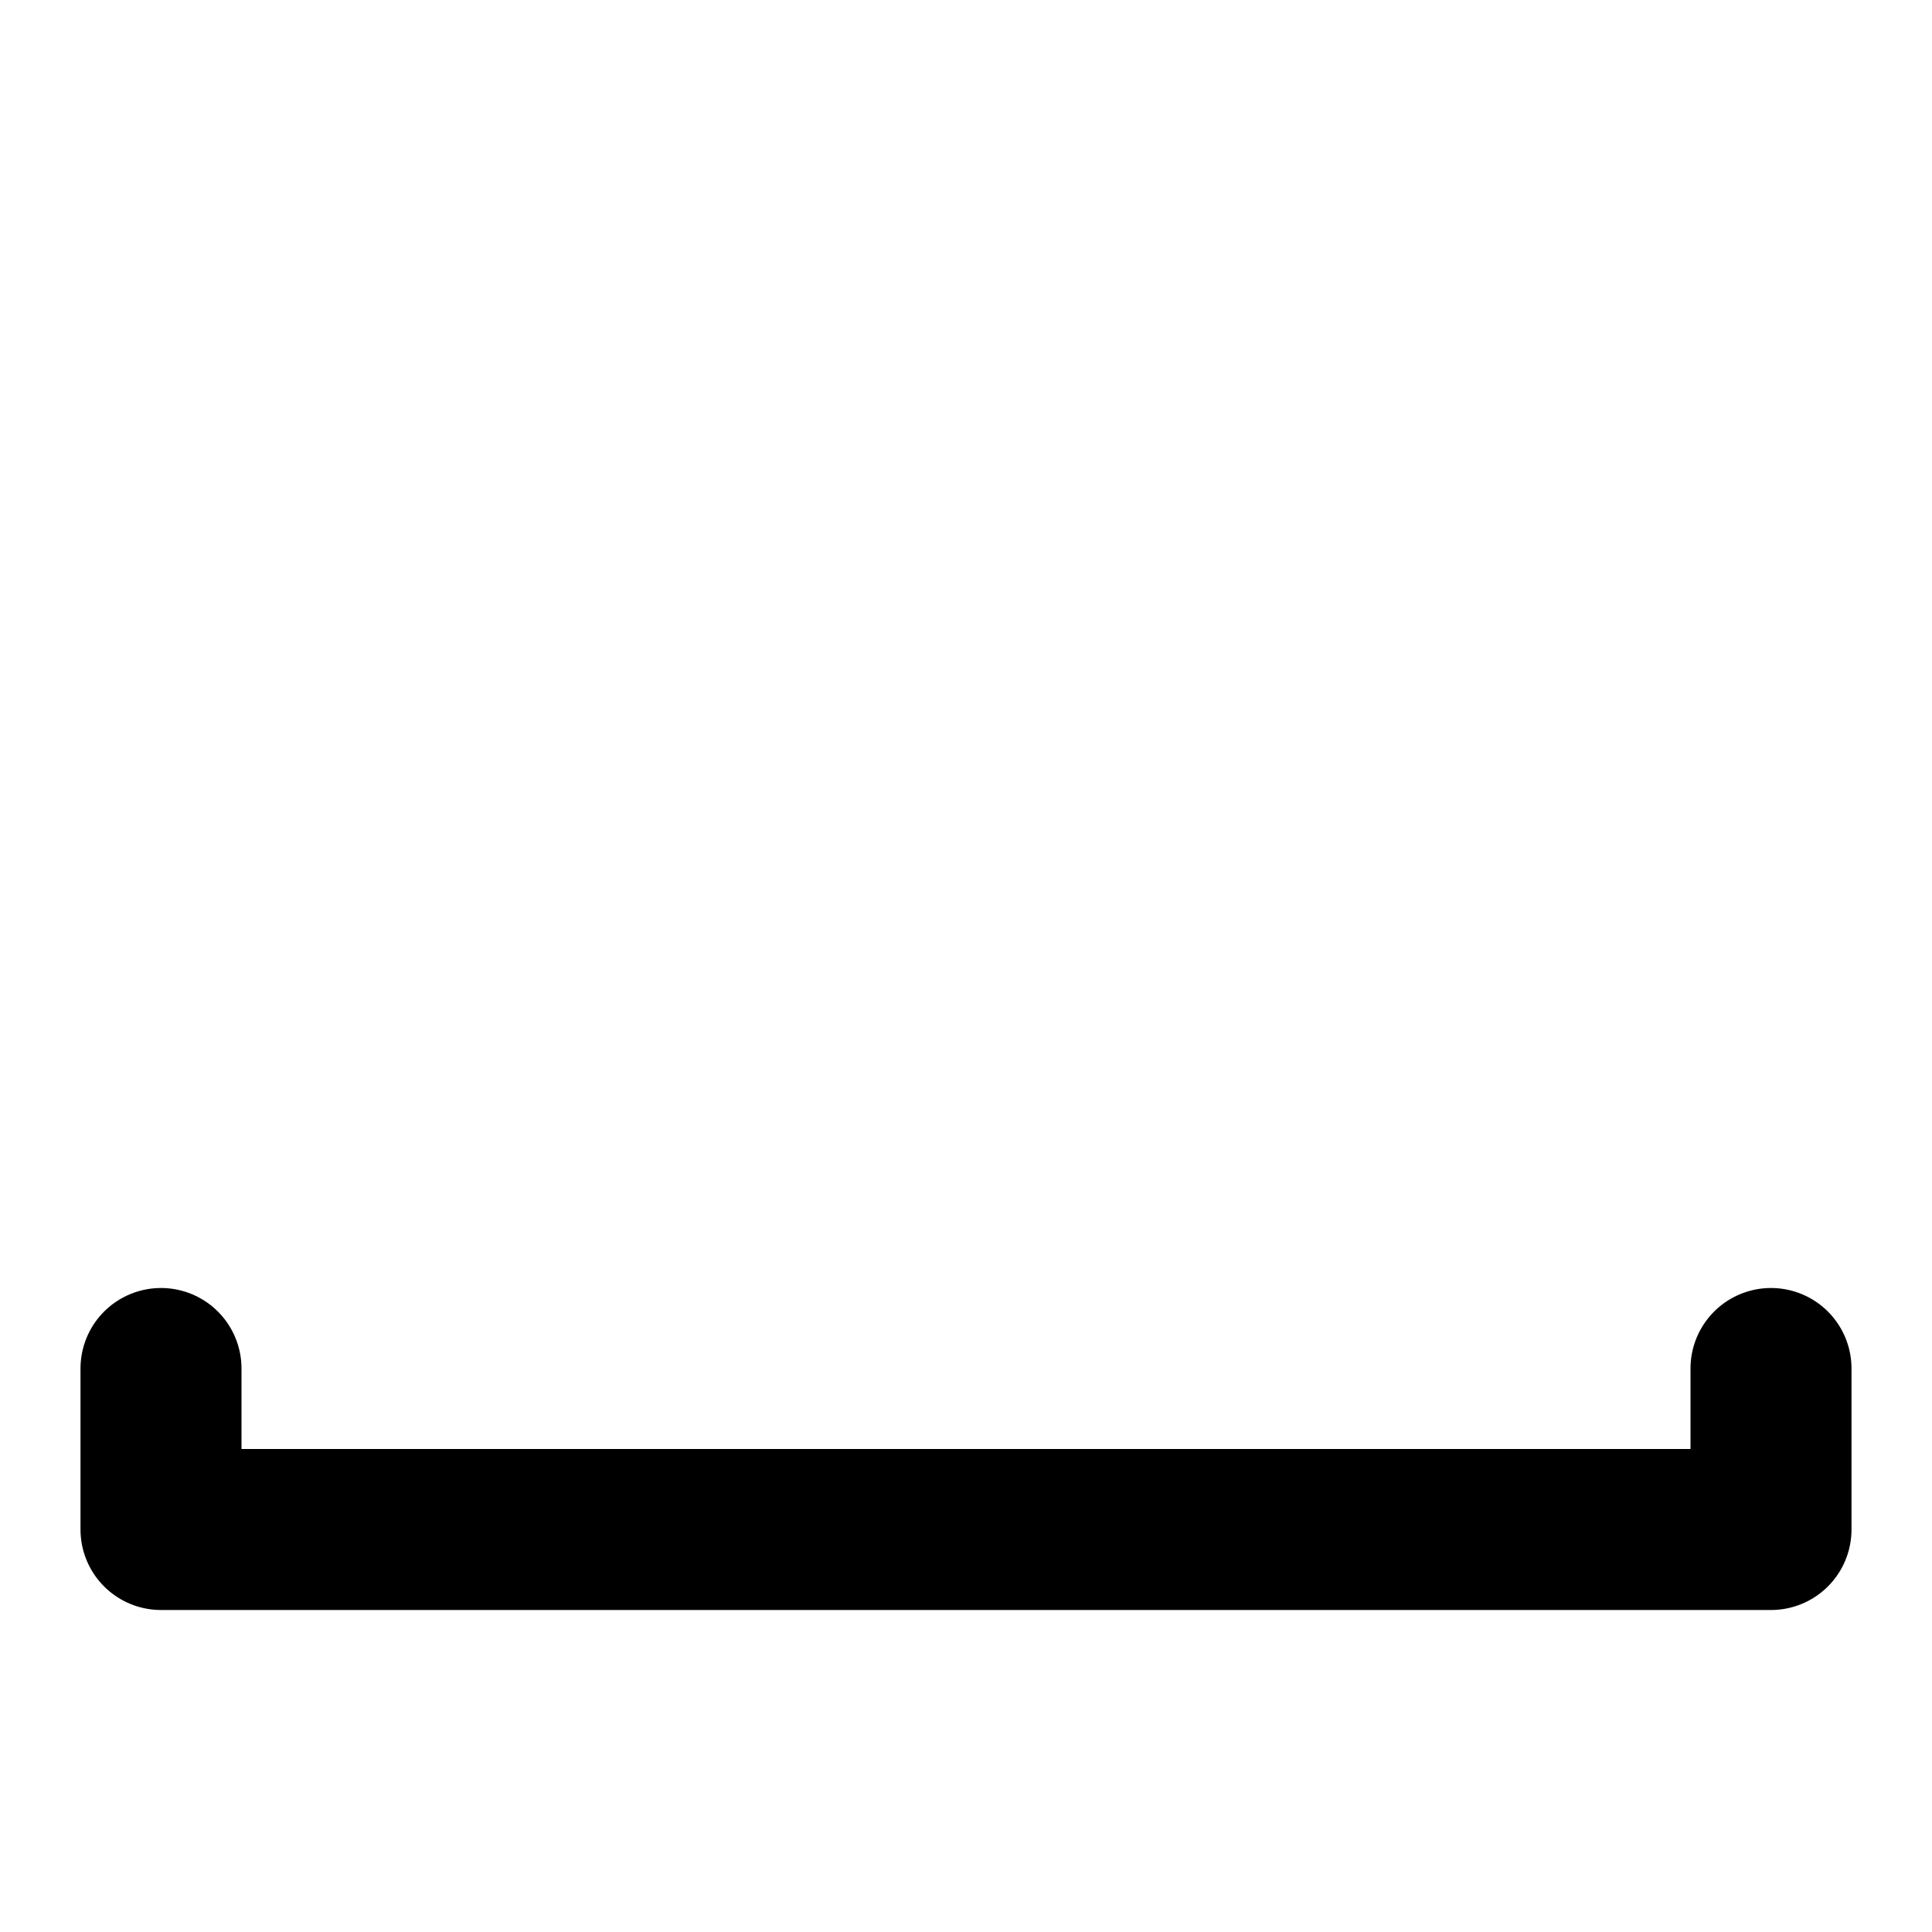
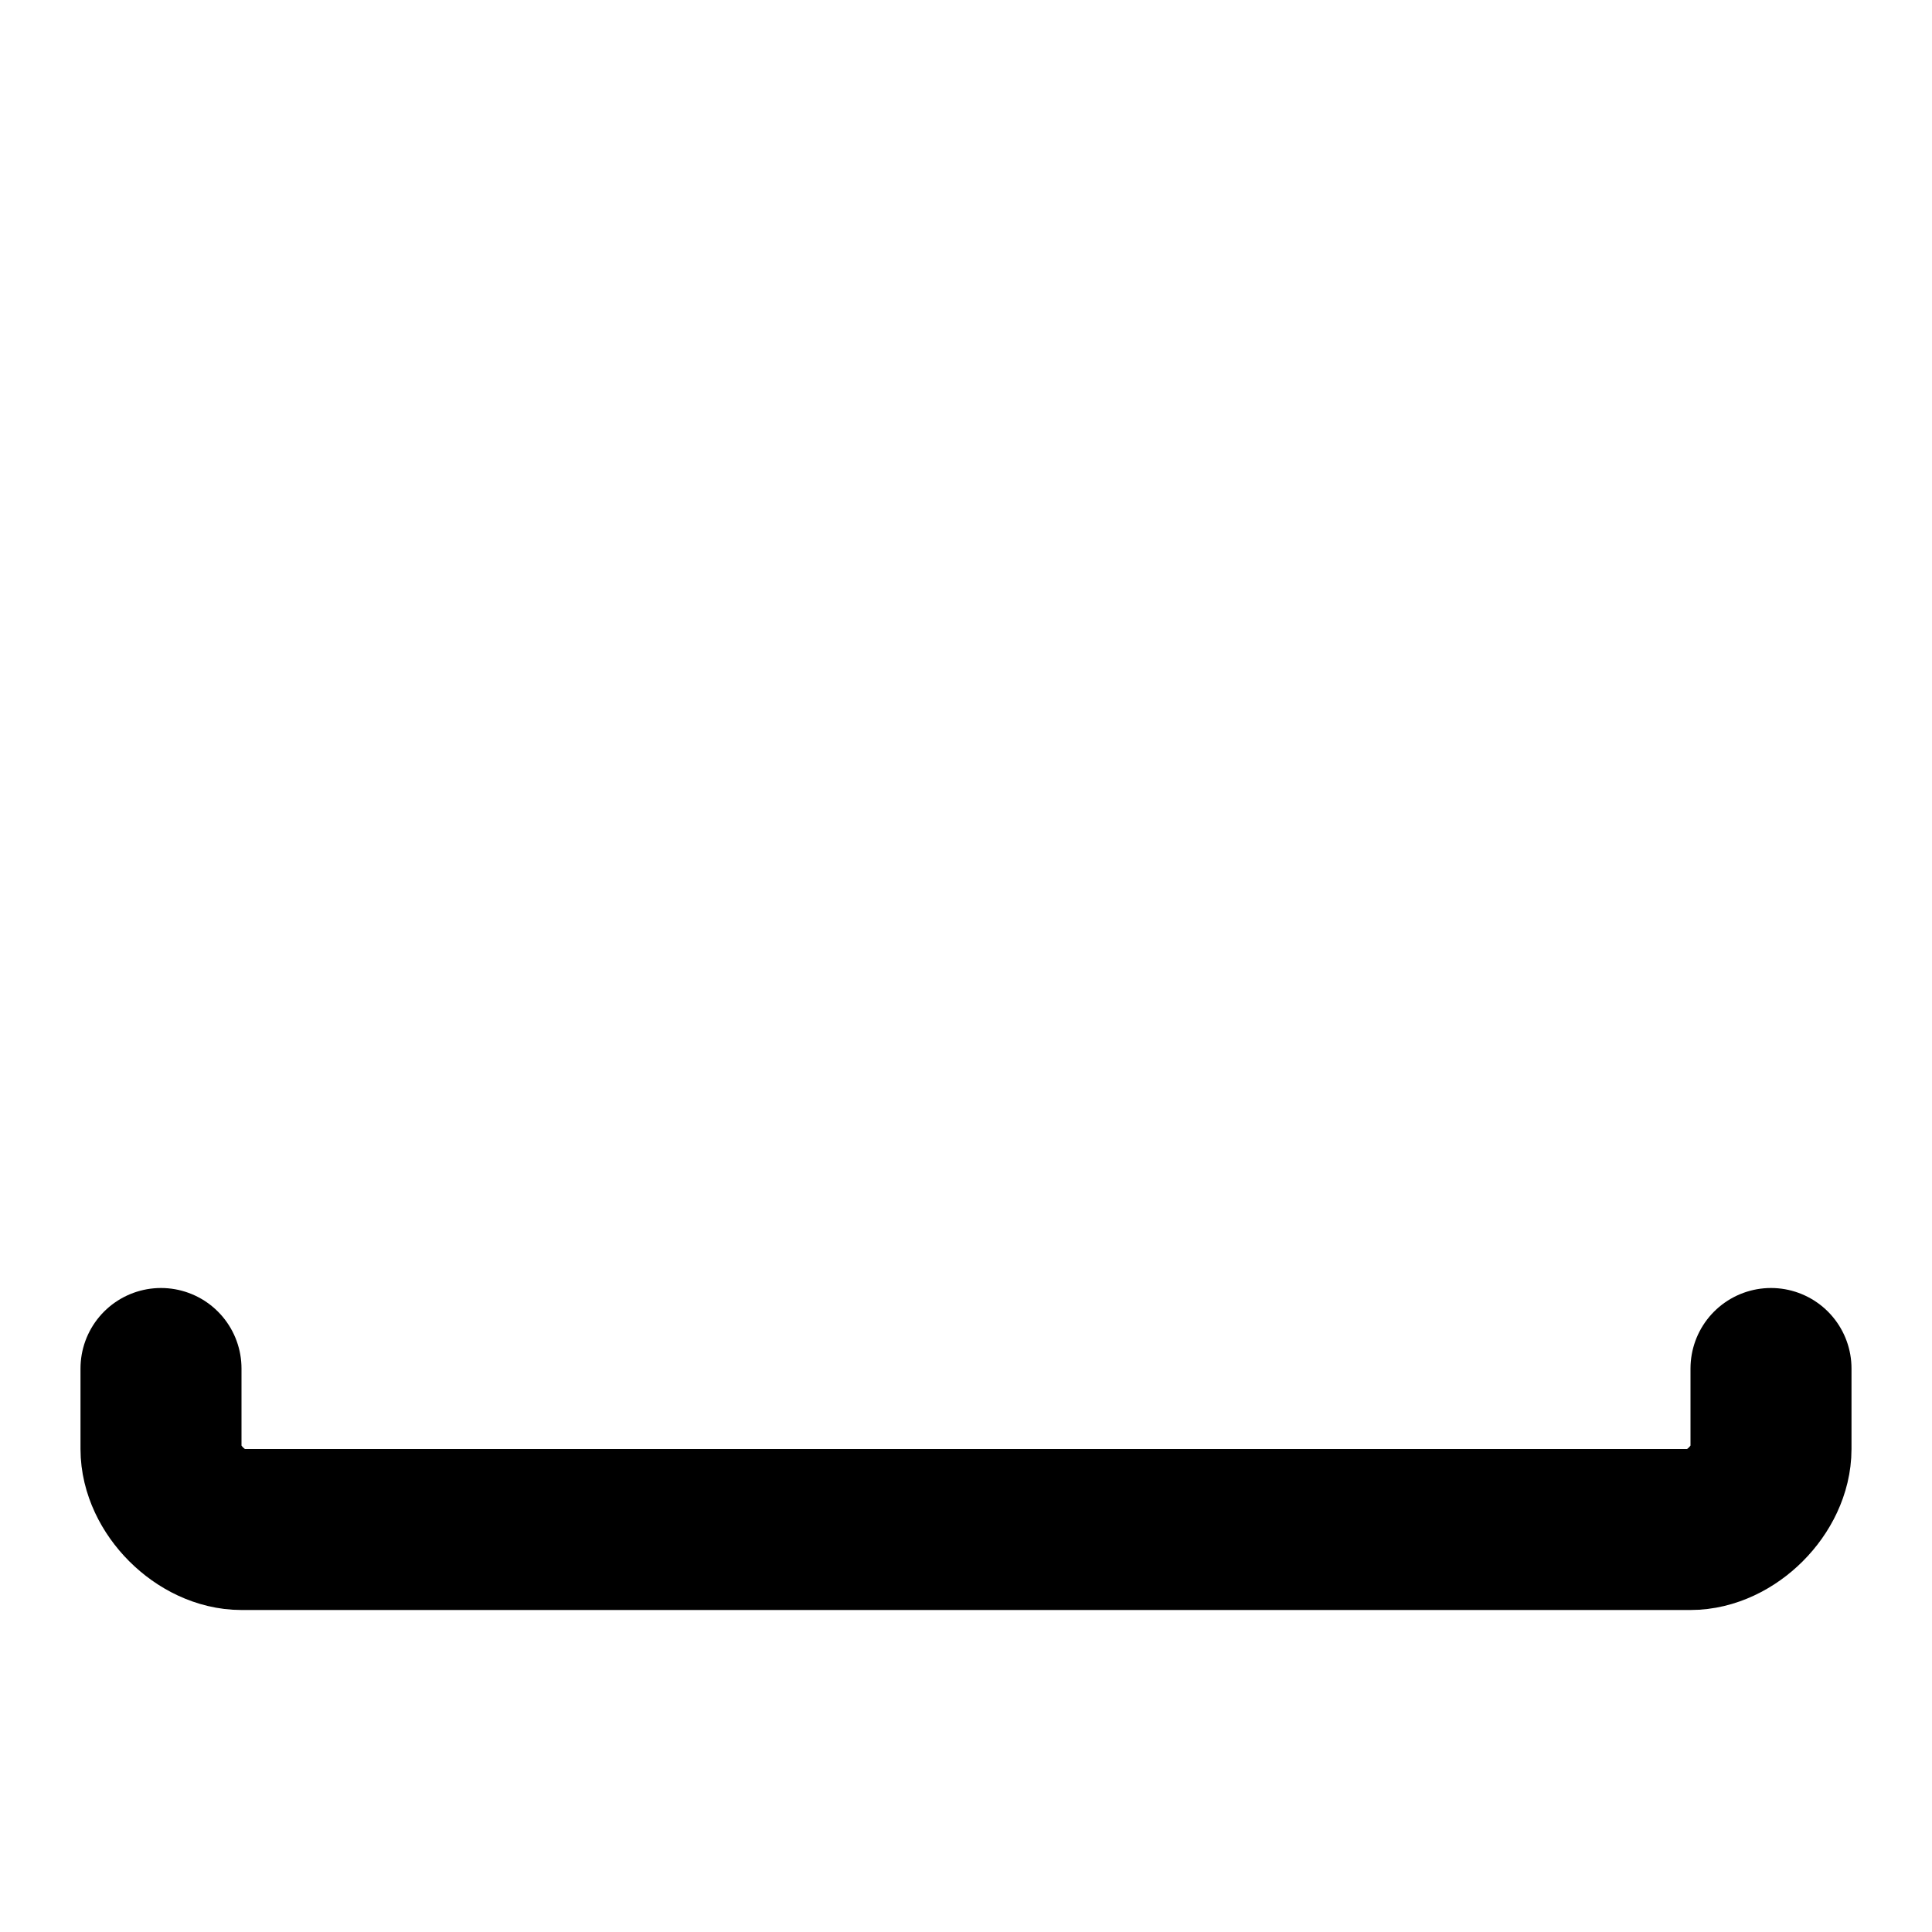
<svg xmlns="http://www.w3.org/2000/svg" width="24" height="24" viewBox="0 0 24 24" fill="none" stroke="currentColor" stroke-width="2" stroke-linecap="round" stroke-linejoin="round">
-   <polyline points="22,17 22,19 2,19 2,17" />
+   <path d="M22 17v1c0 .5-.5 1-1 1H3c-.5 0-1-.5-1-1v-1" />
</svg>
